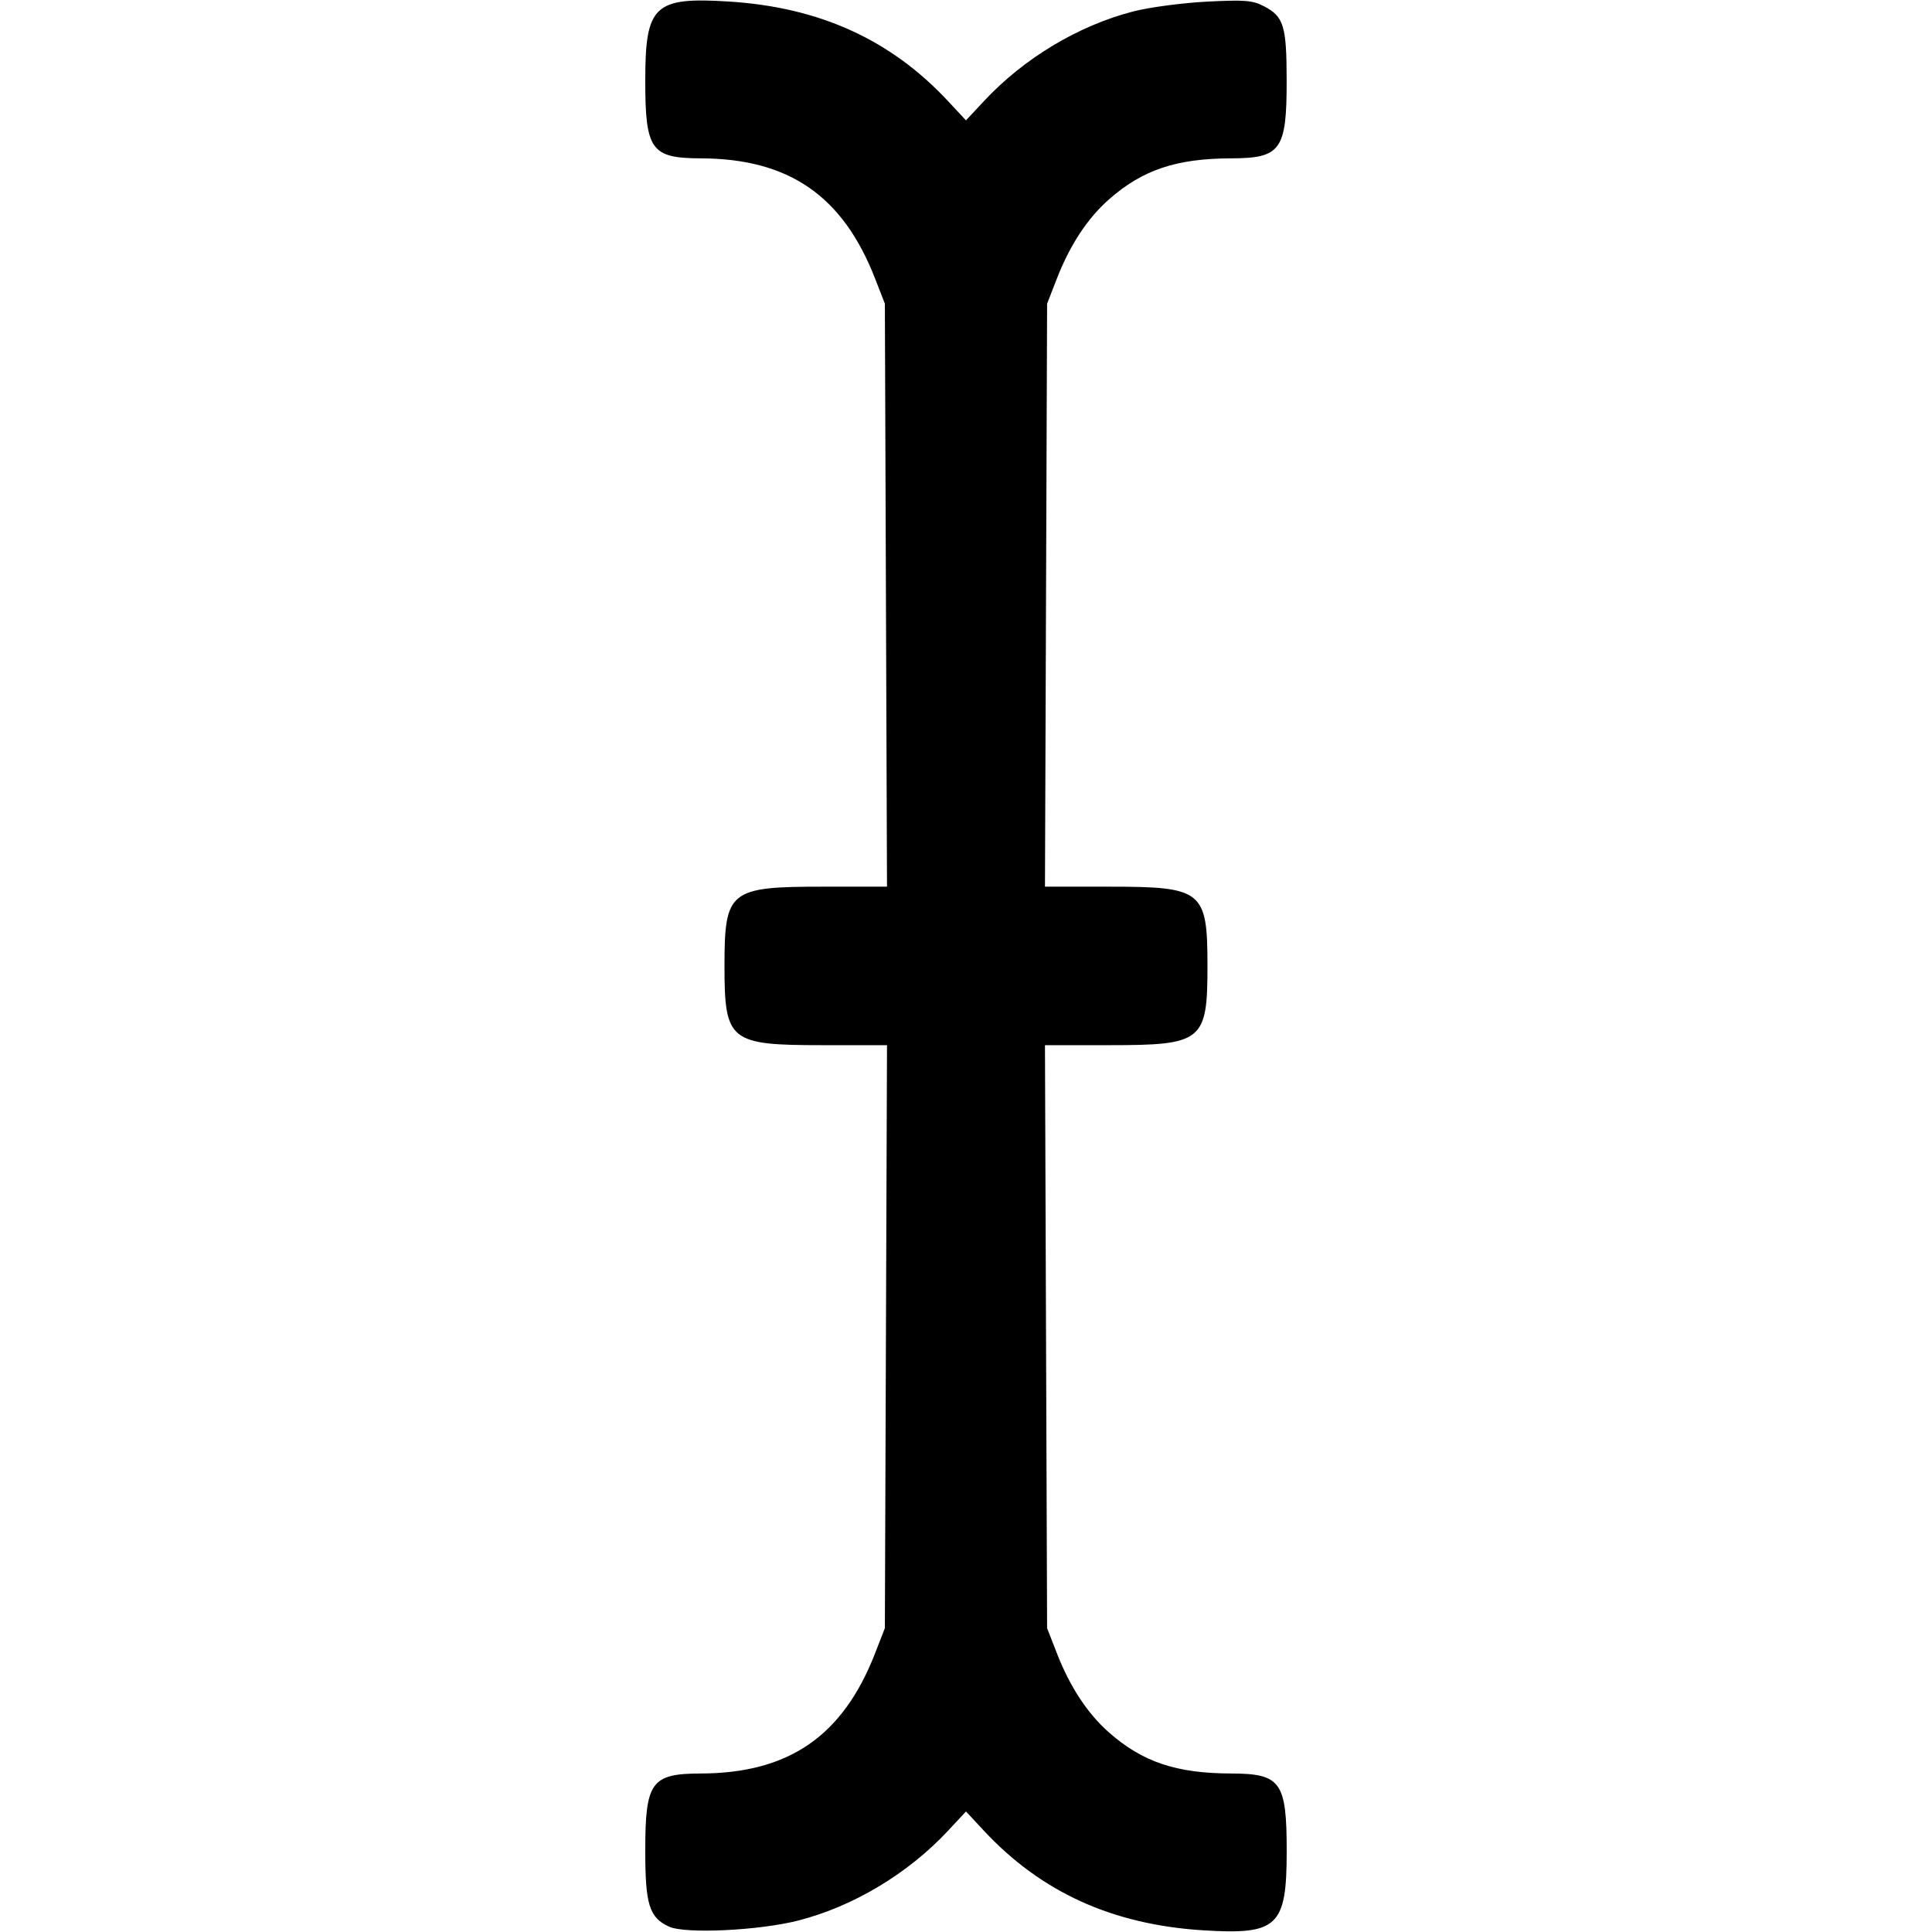
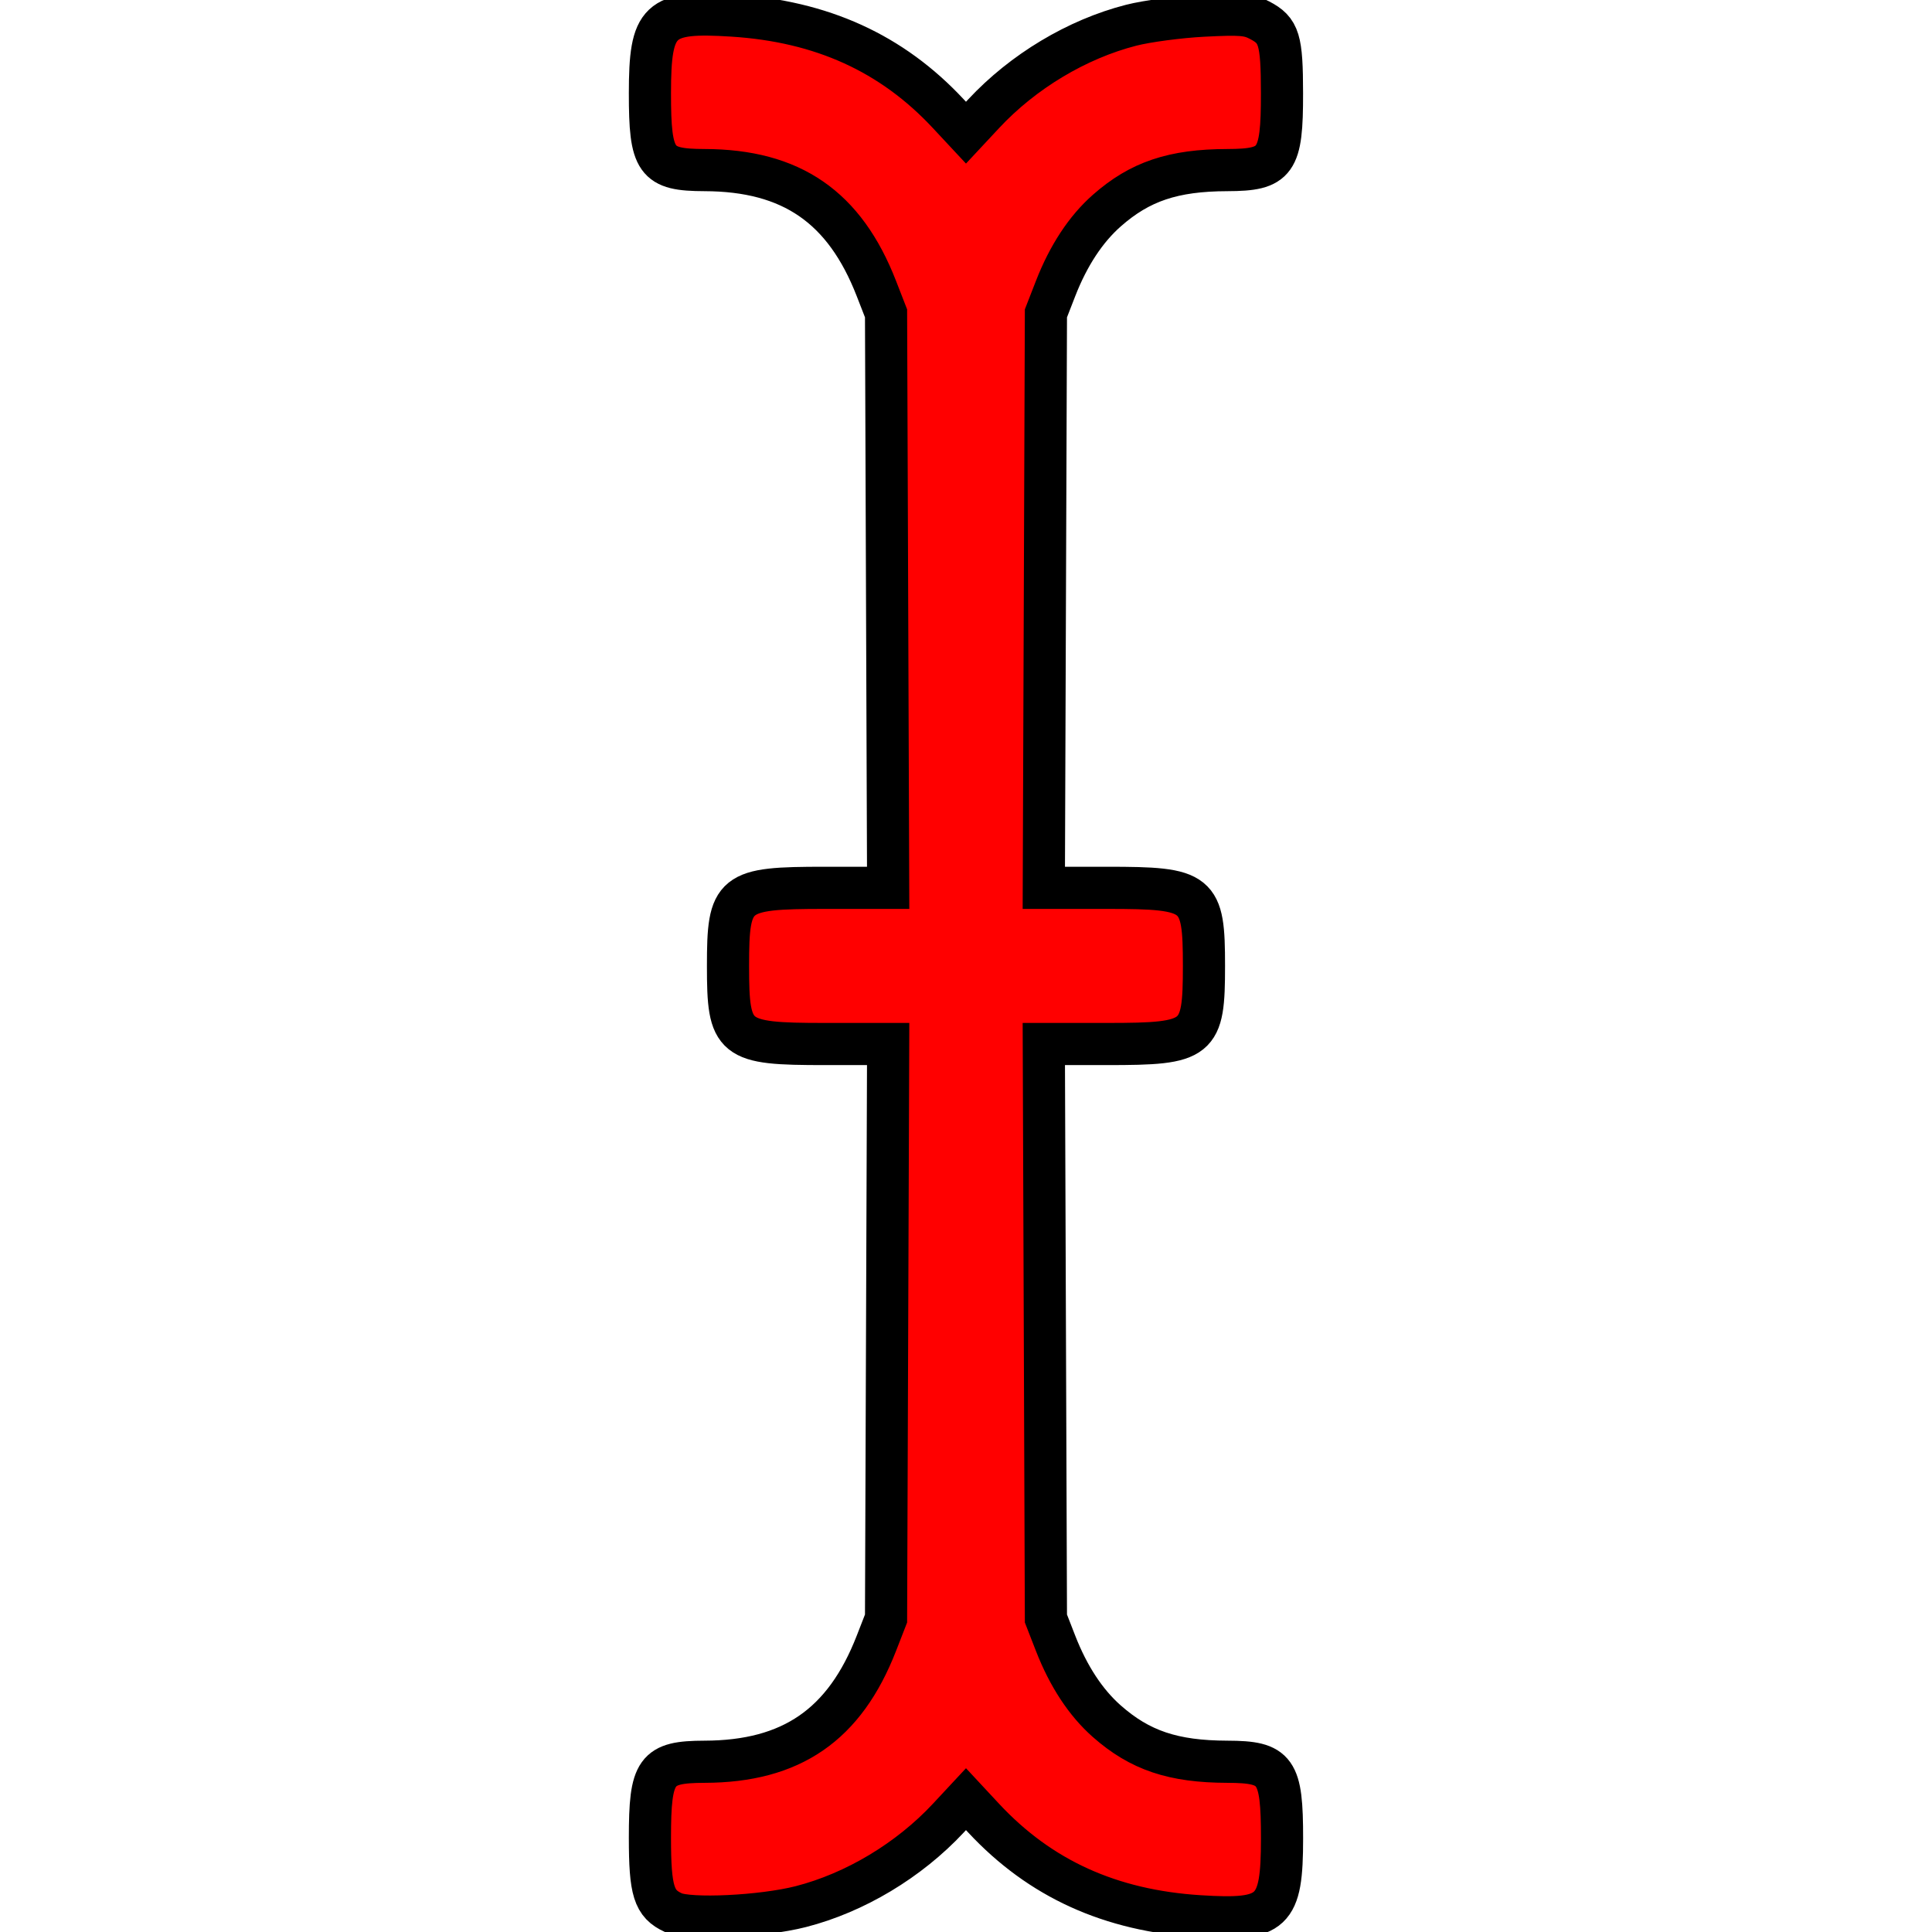
- <svg xmlns="http://www.w3.org/2000/svg" width="512" height="512" viewBox="0 0 135.47 135.47">
-   <defs />
-   <g stroke-width=".265">
-     <path d="M46.915 135.095c-1.388-.635-1.67-1.538-1.67-5.325 0-4.824.416-5.404 3.889-5.414 6.182-.017 9.965-2.624 12.224-8.425l.688-1.767.15-40.878h-4.52c-6.534 0-6.875-.276-6.875-5.556s.341-5.557 6.875-5.557h4.52l-.15-40.878-.688-1.767c-2.259-5.801-6.041-8.408-12.224-8.425-3.482-.01-3.89-.584-3.889-5.467.002-5.27.629-5.86 5.881-5.527 6.343.402 11.335 2.672 15.351 6.983l1.257 1.348 1.257-1.348c2.8-3.007 6.643-5.311 10.5-6.297 1.12-.287 3.426-.592 5.127-.68 2.678-.136 3.215-.093 4.014.325 1.387.725 1.583 1.367 1.587 5.196.007 4.883-.402 5.458-3.885 5.467-3.857.01-6.226.807-8.582 2.885-1.496 1.32-2.728 3.194-3.642 5.54l-.688 1.767-.15 40.878h4.52c6.534 0 6.875.276 6.875 5.557 0 5.28-.341 5.556-6.875 5.556h-4.52l.15 40.878.688 1.767c.914 2.347 2.146 4.22 3.642 5.54 2.356 2.078 4.725 2.875 8.582 2.885 3.481.01 3.89.584 3.888 5.467-.002 5.27-.628 5.86-5.88 5.527-6.343-.401-11.336-2.672-15.352-6.982l-1.256-1.35-1.257 1.35c-2.801 3.006-6.644 5.31-10.5 6.297-2.764.706-7.923.951-9.062.43z" />
-   </g>
+ <svg xmlns="http://www.w3.org/2000/svg" width="512" height="512" viewBox="-1 -1 137.47 137.47">
+   <path d="M46.915 135.095c-1.388-.635-1.67-1.538-1.67-5.325 0-4.824.416-5.404 3.889-5.414 6.182-.017 9.965-2.624 12.224-8.425l.688-1.767.15-40.878h-4.52c-6.534 0-6.875-.276-6.875-5.556s.341-5.557 6.875-5.557h4.52l-.15-40.878-.688-1.767c-2.259-5.801-6.041-8.408-12.224-8.425-3.482-.01-3.89-.584-3.889-5.467.002-5.27.629-5.86 5.881-5.527 6.343.402 11.335 2.672 15.351 6.983l1.257 1.348 1.257-1.348c2.8-3.007 6.643-5.311 10.5-6.297 1.12-.287 3.426-.592 5.127-.68 2.678-.136 3.215-.093 4.014.325 1.387.725 1.583 1.367 1.587 5.196.007 4.883-.402 5.458-3.885 5.467-3.857.01-6.226.807-8.582 2.885-1.496 1.32-2.728 3.194-3.642 5.54l-.688 1.767-.15 40.878h4.52c6.534 0 6.875.276 6.875 5.557 0 5.28-.341 5.556-6.875 5.556h-4.52l.15 40.878.688 1.767c.914 2.347 2.146 4.22 3.642 5.54 2.356 2.078 4.725 2.875 8.582 2.885 3.481.01 3.89.584 3.888 5.467-.002 5.27-.628 5.86-5.88 5.527-6.343-.401-11.336-2.672-15.352-6.982l-1.256-1.35-1.257 1.35c-2.801 3.006-6.644 5.31-10.5 6.297-2.764.706-7.923.951-9.062.43z" fill="#f00" stroke="#000" stroke-width="3" />
</svg>
